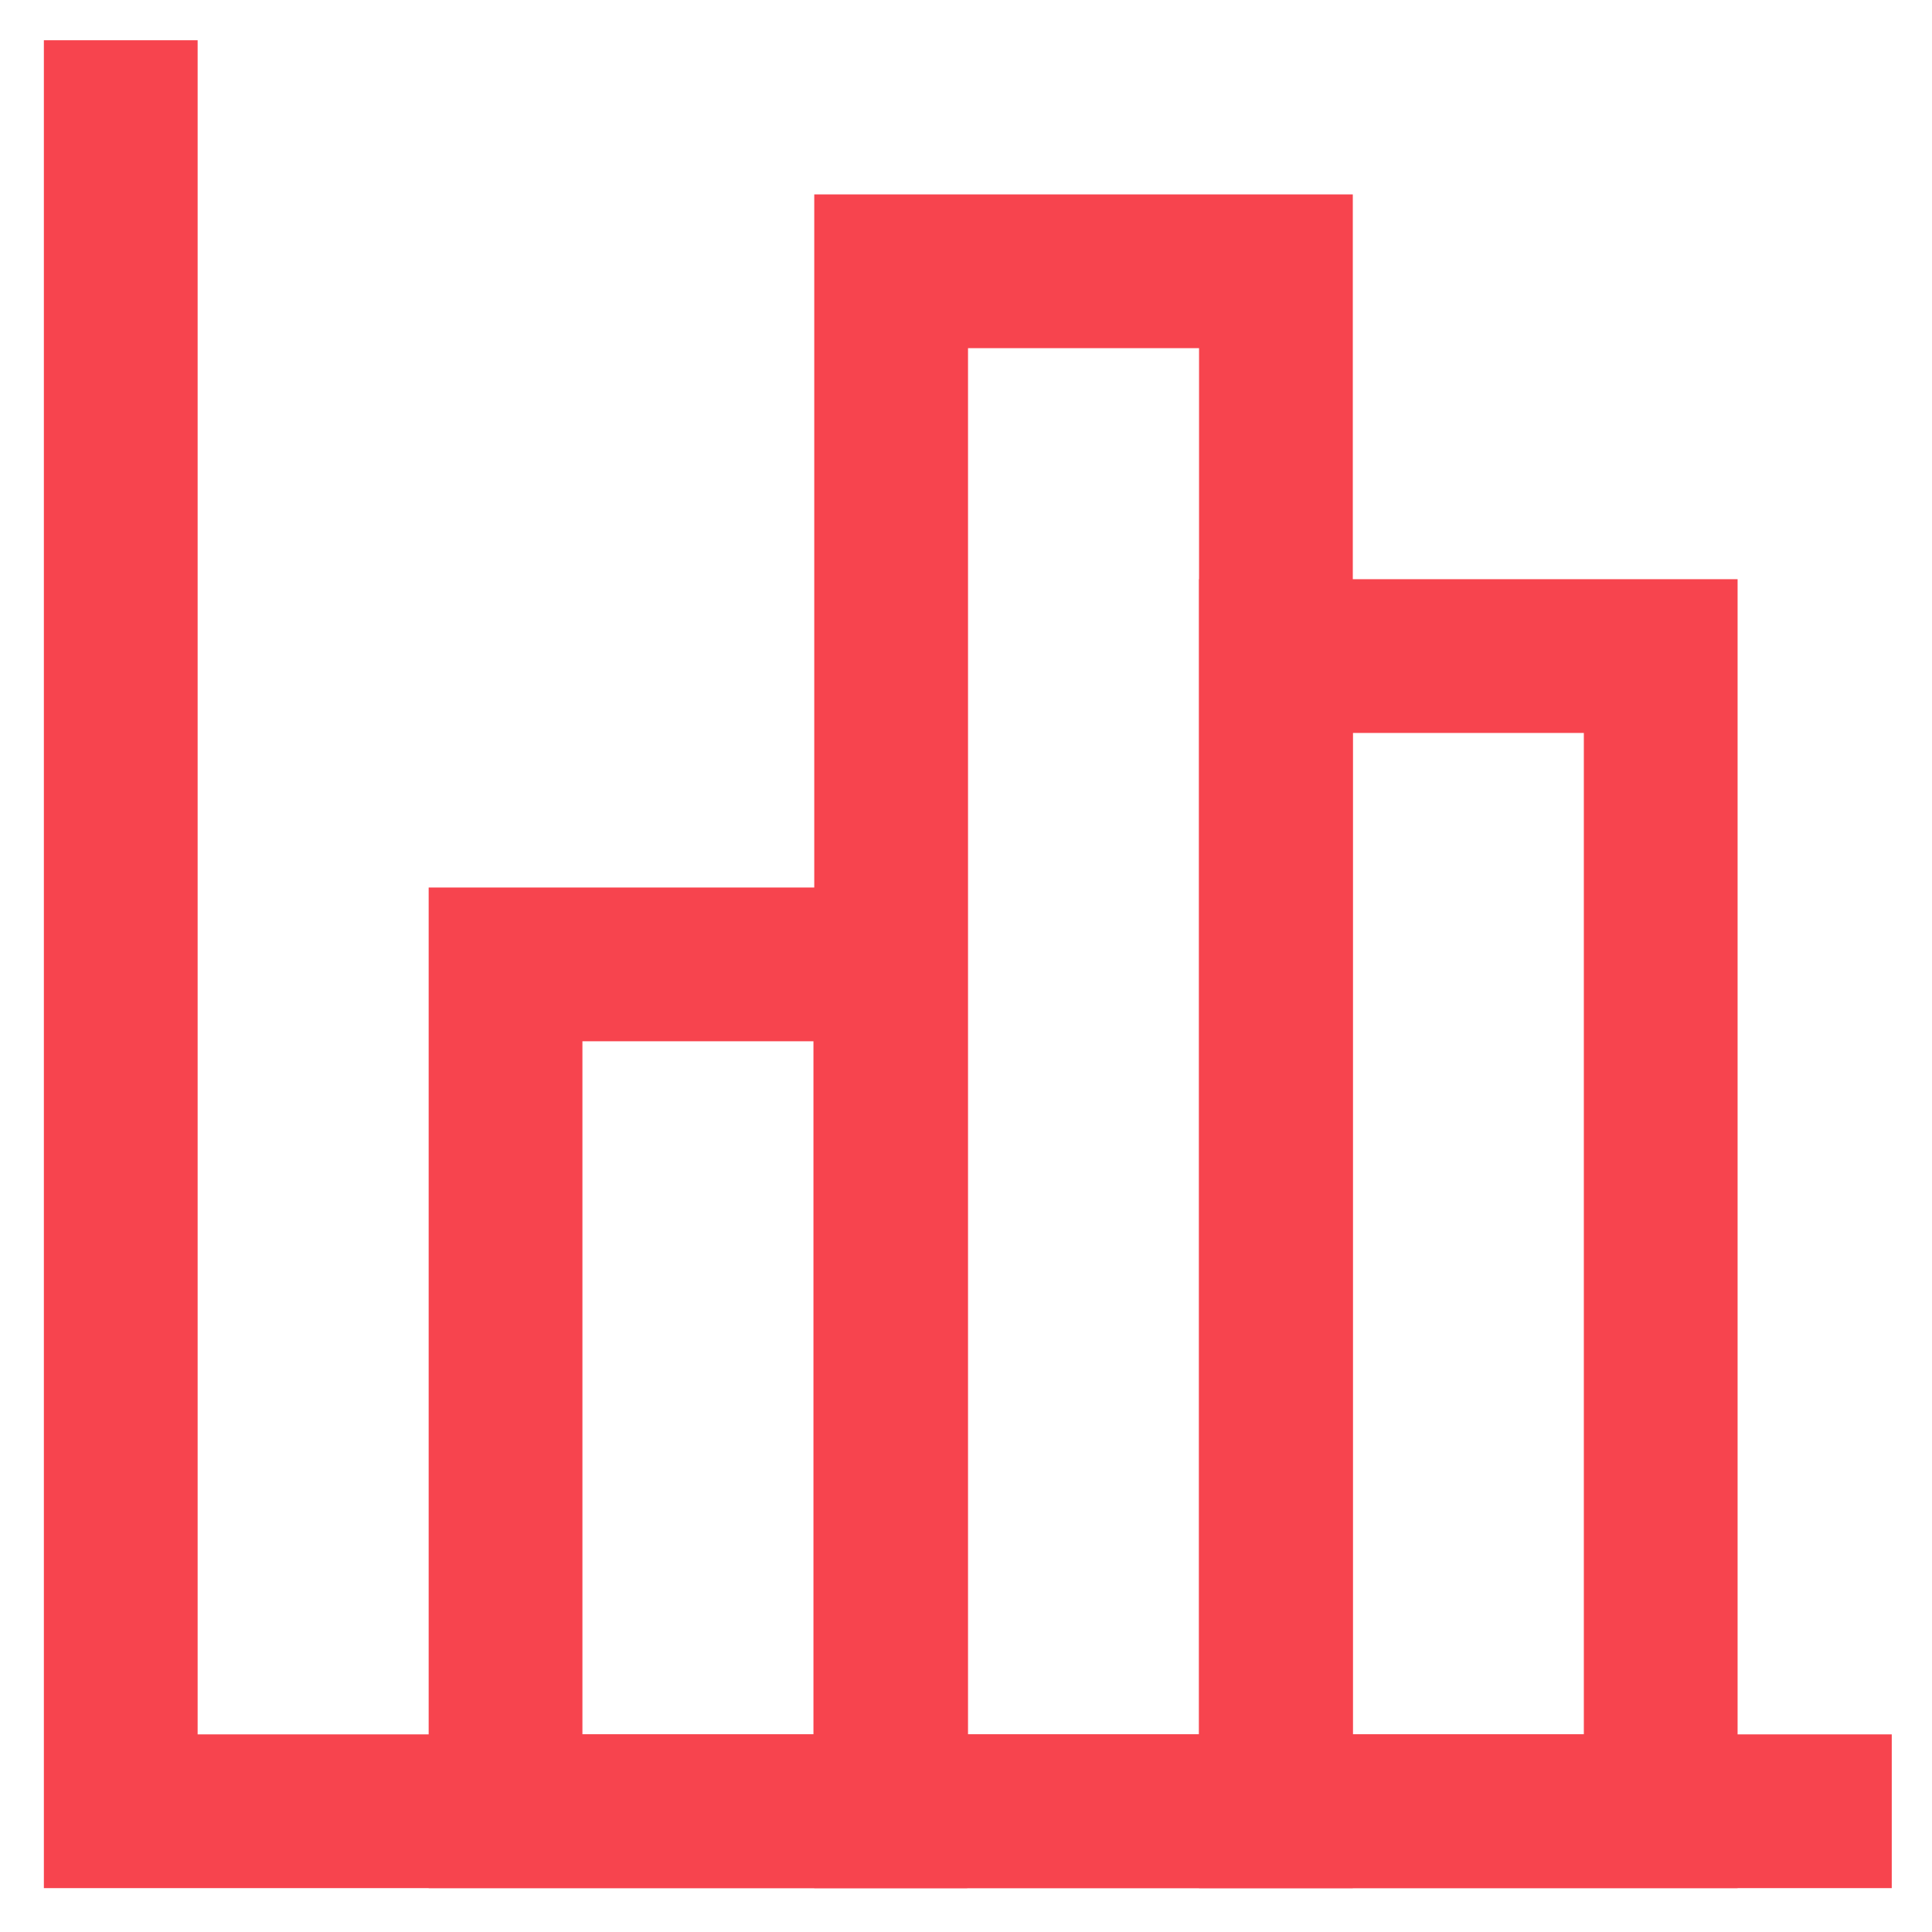
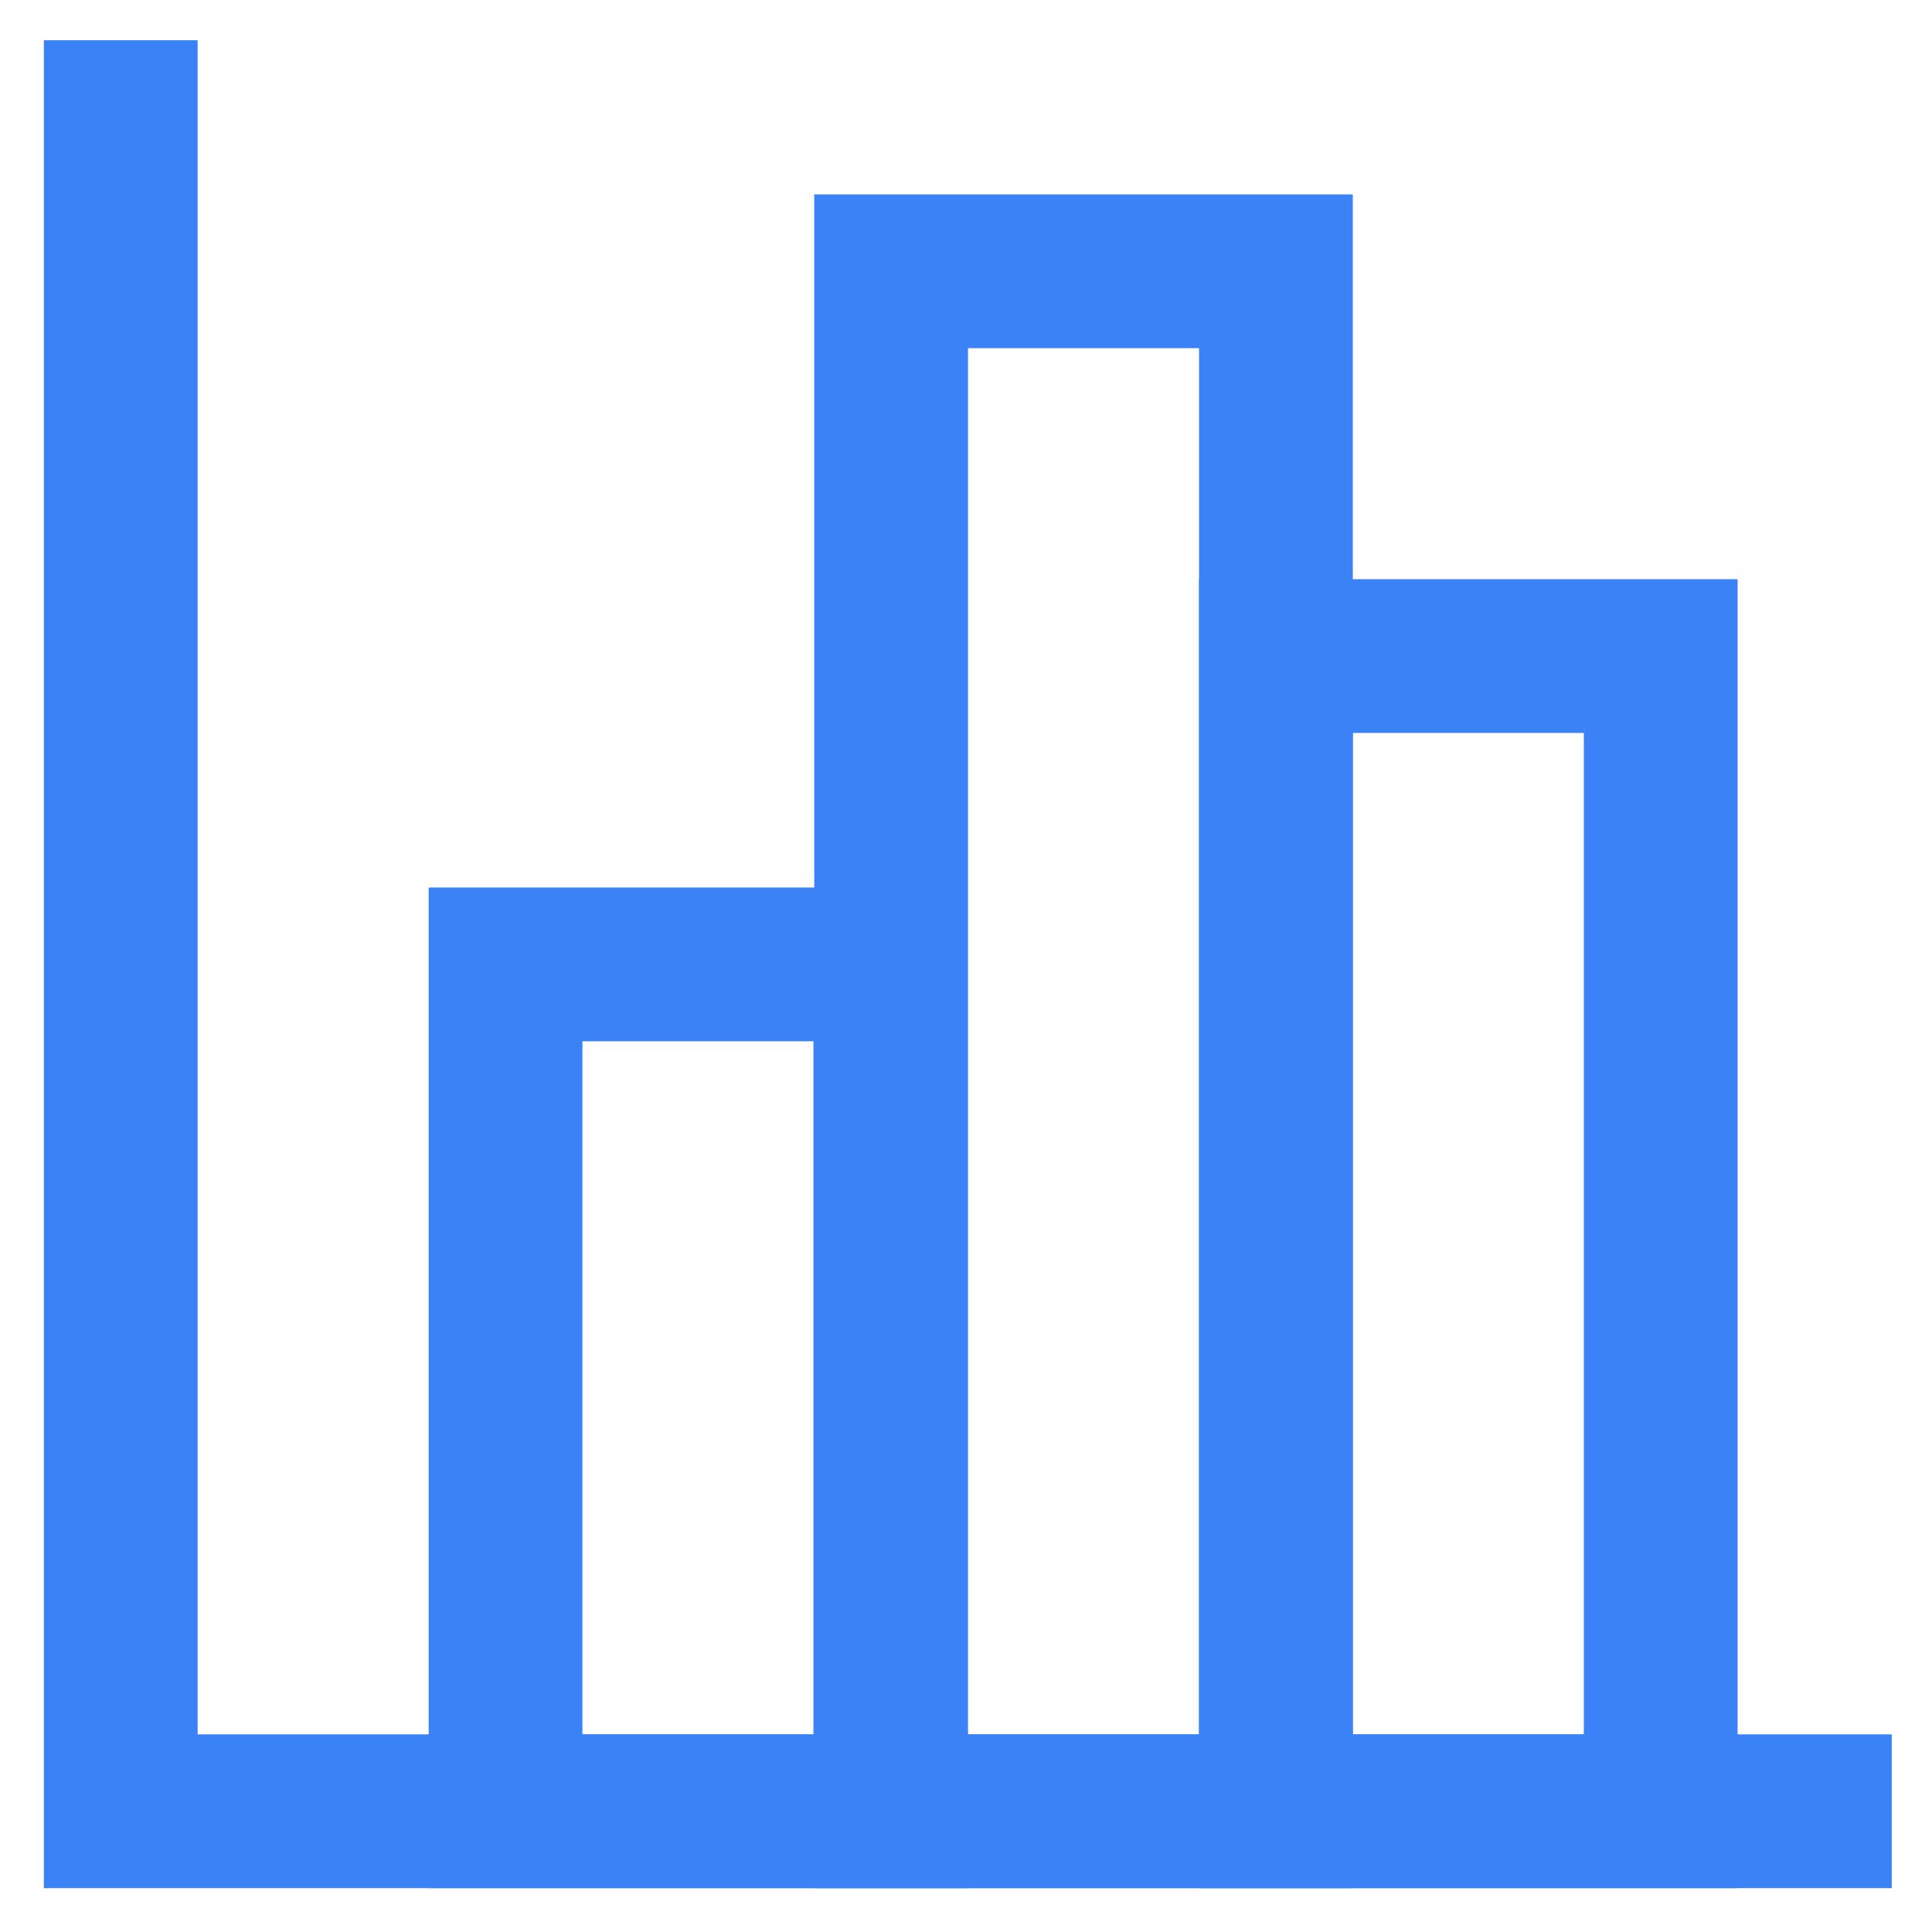
- <svg xmlns="http://www.w3.org/2000/svg" width="800px" height="800px" viewBox="0 0 24 24" id="Layer_1" data-name="Layer 1" fill="#F7444E" stroke="#F7444E">
+ <svg xmlns="http://www.w3.org/2000/svg" width="800px" height="800px" viewBox="0 0 24 24" id="Layer_1" data-name="Layer 1" fill="#3B82F6" stroke="#3B82F6">
  <g id="SVGRepo_bgCarrier" stroke-width="0" />
  <g id="SVGRepo_tracerCarrier" stroke-linecap="round" stroke-linejoin="round" />
  <g id="SVGRepo_iconCarrier">
    <defs>
-       <style>.cls-1{fill:none;stroke:#F7444E;stroke-miterlimit:10;stroke-width:1.91px;}</style>
+       <style>.cls-1{fill:none;stroke:#3B82F6;stroke-miterlimit:10;stroke-width:1.91px;}</style>
    </defs>
    <polyline class="cls-1" points="23.5 22.5 1.5 22.5 1.5 0.5" />
    <rect class="cls-1" x="6.28" y="11.98" width="4.78" height="10.52" />
    <rect class="cls-1" x="15.85" y="8.15" width="4.78" height="14.35" />
    <rect class="cls-1" x="11.07" y="3.37" width="4.78" height="19.13" />
  </g>
</svg>
